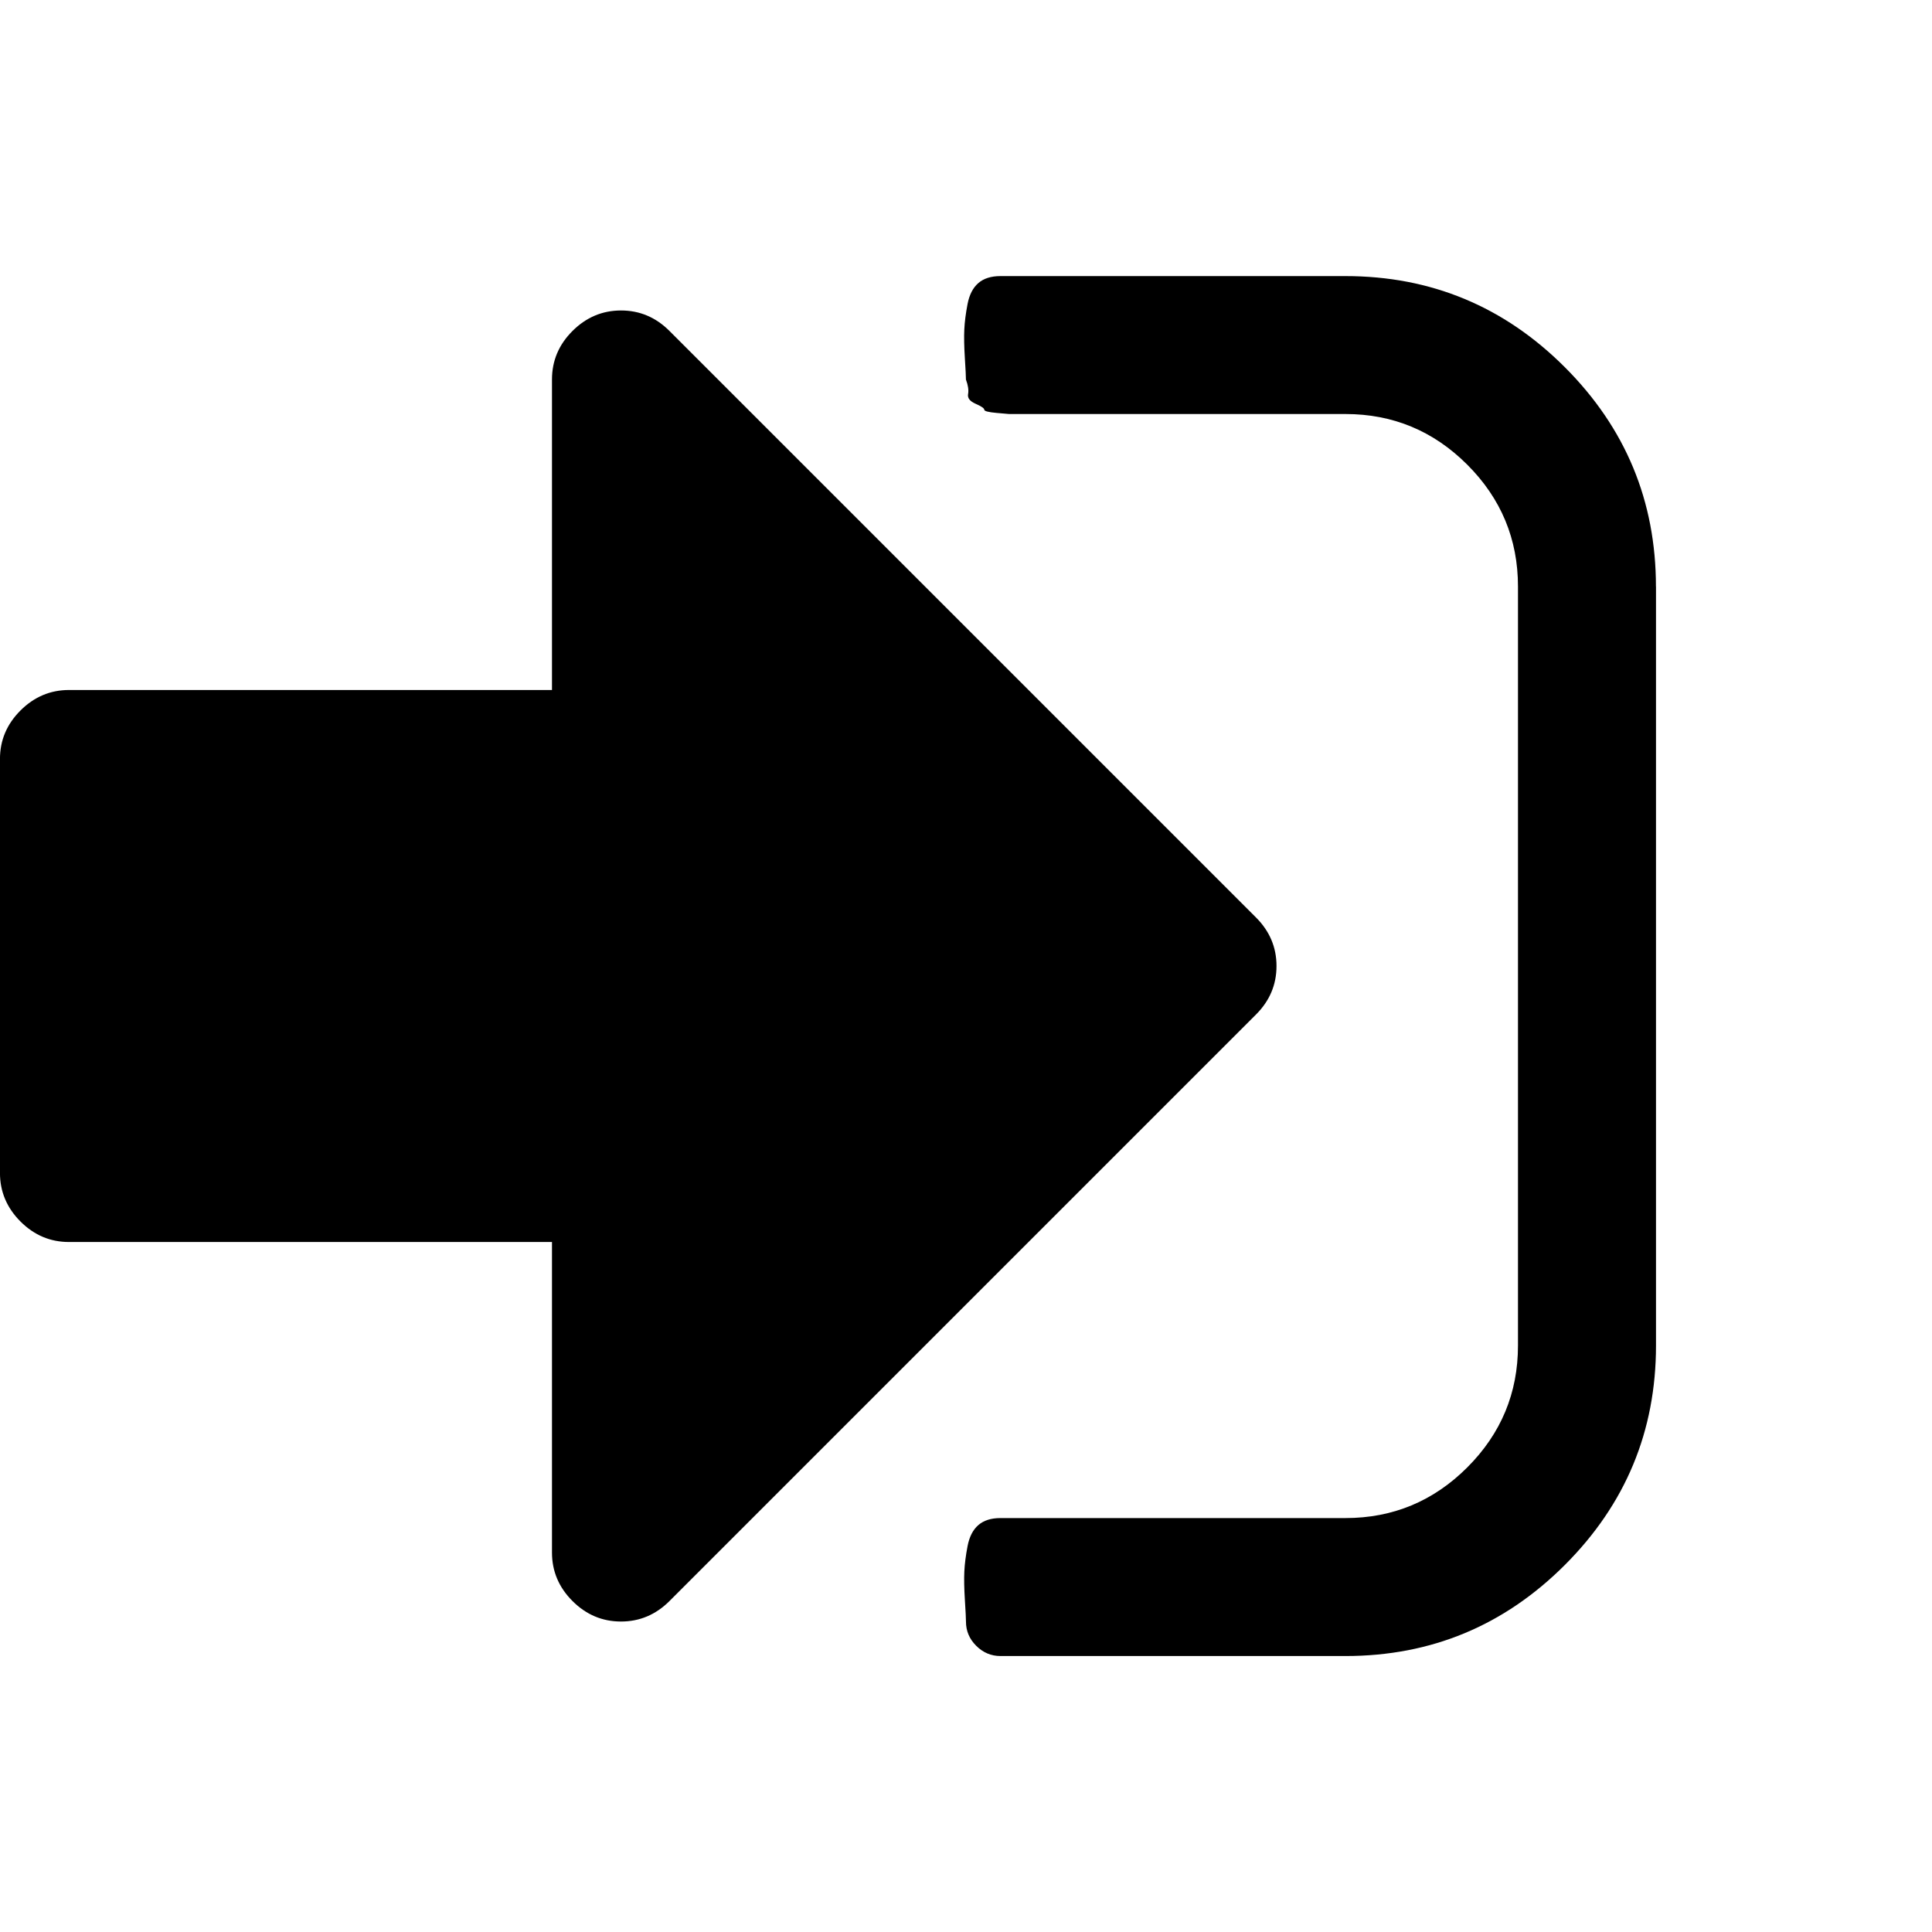
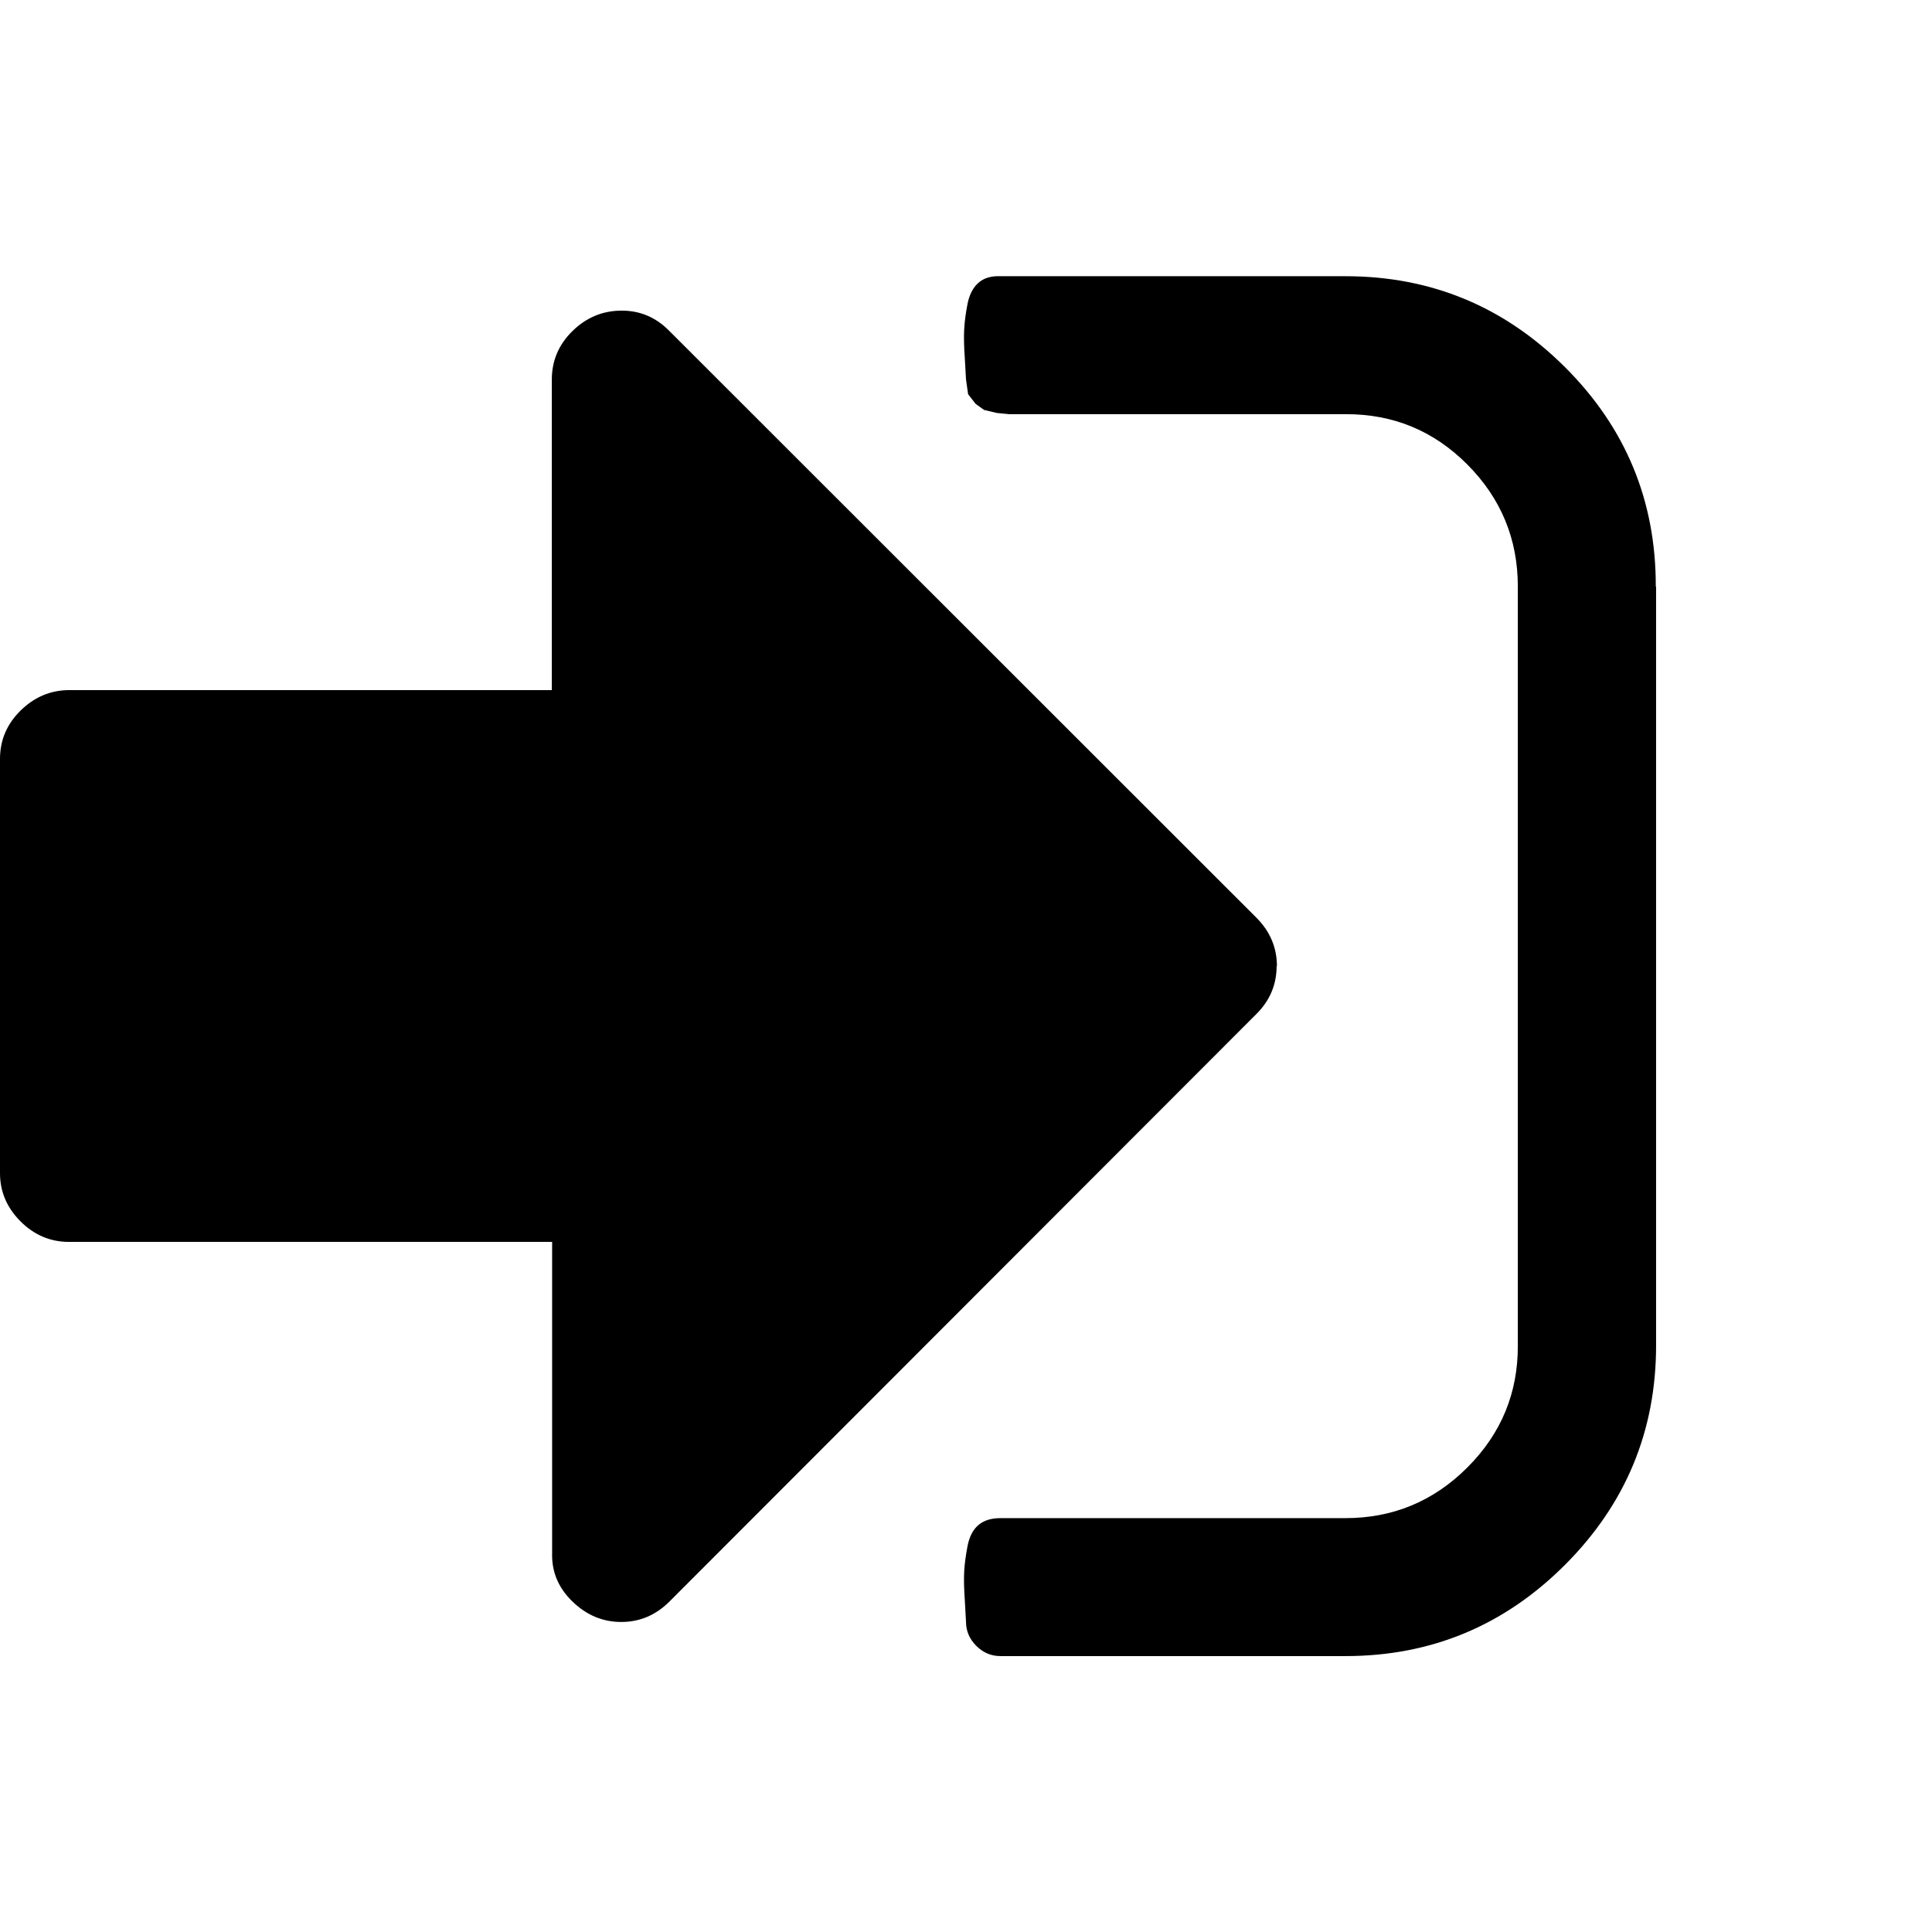
- <svg xmlns="http://www.w3.org/2000/svg" version="1.1" width="64" height="64" viewBox="0 0 64 64">
-   <path d="M42.286 32q0 0.929-0.679 1.607l-19.429 19.429q-0.679 0.679-1.607 0.679t-1.607-0.679-0.679-1.607v-10.286h-16q-0.929 0-1.607-0.679t-0.679-1.607v-13.714q0-0.929 0.679-1.607t1.607-0.679h16v-10.286q0-0.929 0.679-1.607t1.607-0.679 1.607 0.679l19.429 19.429q0.679 0.679 0.679 1.607zM54.857 19.429v25.143q0 4.25-3.018 7.268t-7.268 3.018h-11.429q-0.464 0-0.804-0.339t-0.339-0.804q0-0.143-0.036-0.714t-0.018-0.946 0.107-0.839 0.357-0.696 0.732-0.232h11.429q2.357 0 4.036-1.679t1.679-4.036v-25.143q0-2.357-1.679-4.036t-4.036-1.679h-11.143t-0.411-0.036-0.411-0.107-0.286-0.196-0.25-0.321-0.071-0.482q0-0.143-0.036-0.714t-0.018-0.946 0.107-0.839 0.357-0.696 0.732-0.232h11.429q4.25 0 7.268 3.018t3.018 7.268z" />
+ <svg xmlns="http://www.w3.org/2000/svg" width="64" height="64">
+   <path d="M42.29 32q0 .93-.68 1.6L22.18 53.05q-.68.68-1.6.68t-1.62-.68-.67-1.61V41.14h-16q-.93 0-1.61-.68T0 38.86V25.14q0-.93.68-1.6t1.6-.68h16V12.57q0-.93.68-1.6t1.61-.68 1.6.67L41.62 30.4q.68.68.68 1.61zm12.57-12.57v25.14q0 4.25-3.02 7.27t-7.27 3.02H33.14q-.46 0-.8-.34t-.34-.8l-.04-.72q-.04-.57-.02-.94t.11-.84.36-.7.73-.23h11.43q2.36 0 4.04-1.68t1.67-4.04V19.43q0-2.36-1.67-4.04t-4.04-1.67H33.43l-.41-.04-.42-.1-.28-.2-.25-.32-.07-.49-.04-.71q-.04-.57-.02-.95t.11-.84.36-.7.73-.22h11.43q4.25 0 7.27 3.01t3.01 7.27z" />
</svg>
